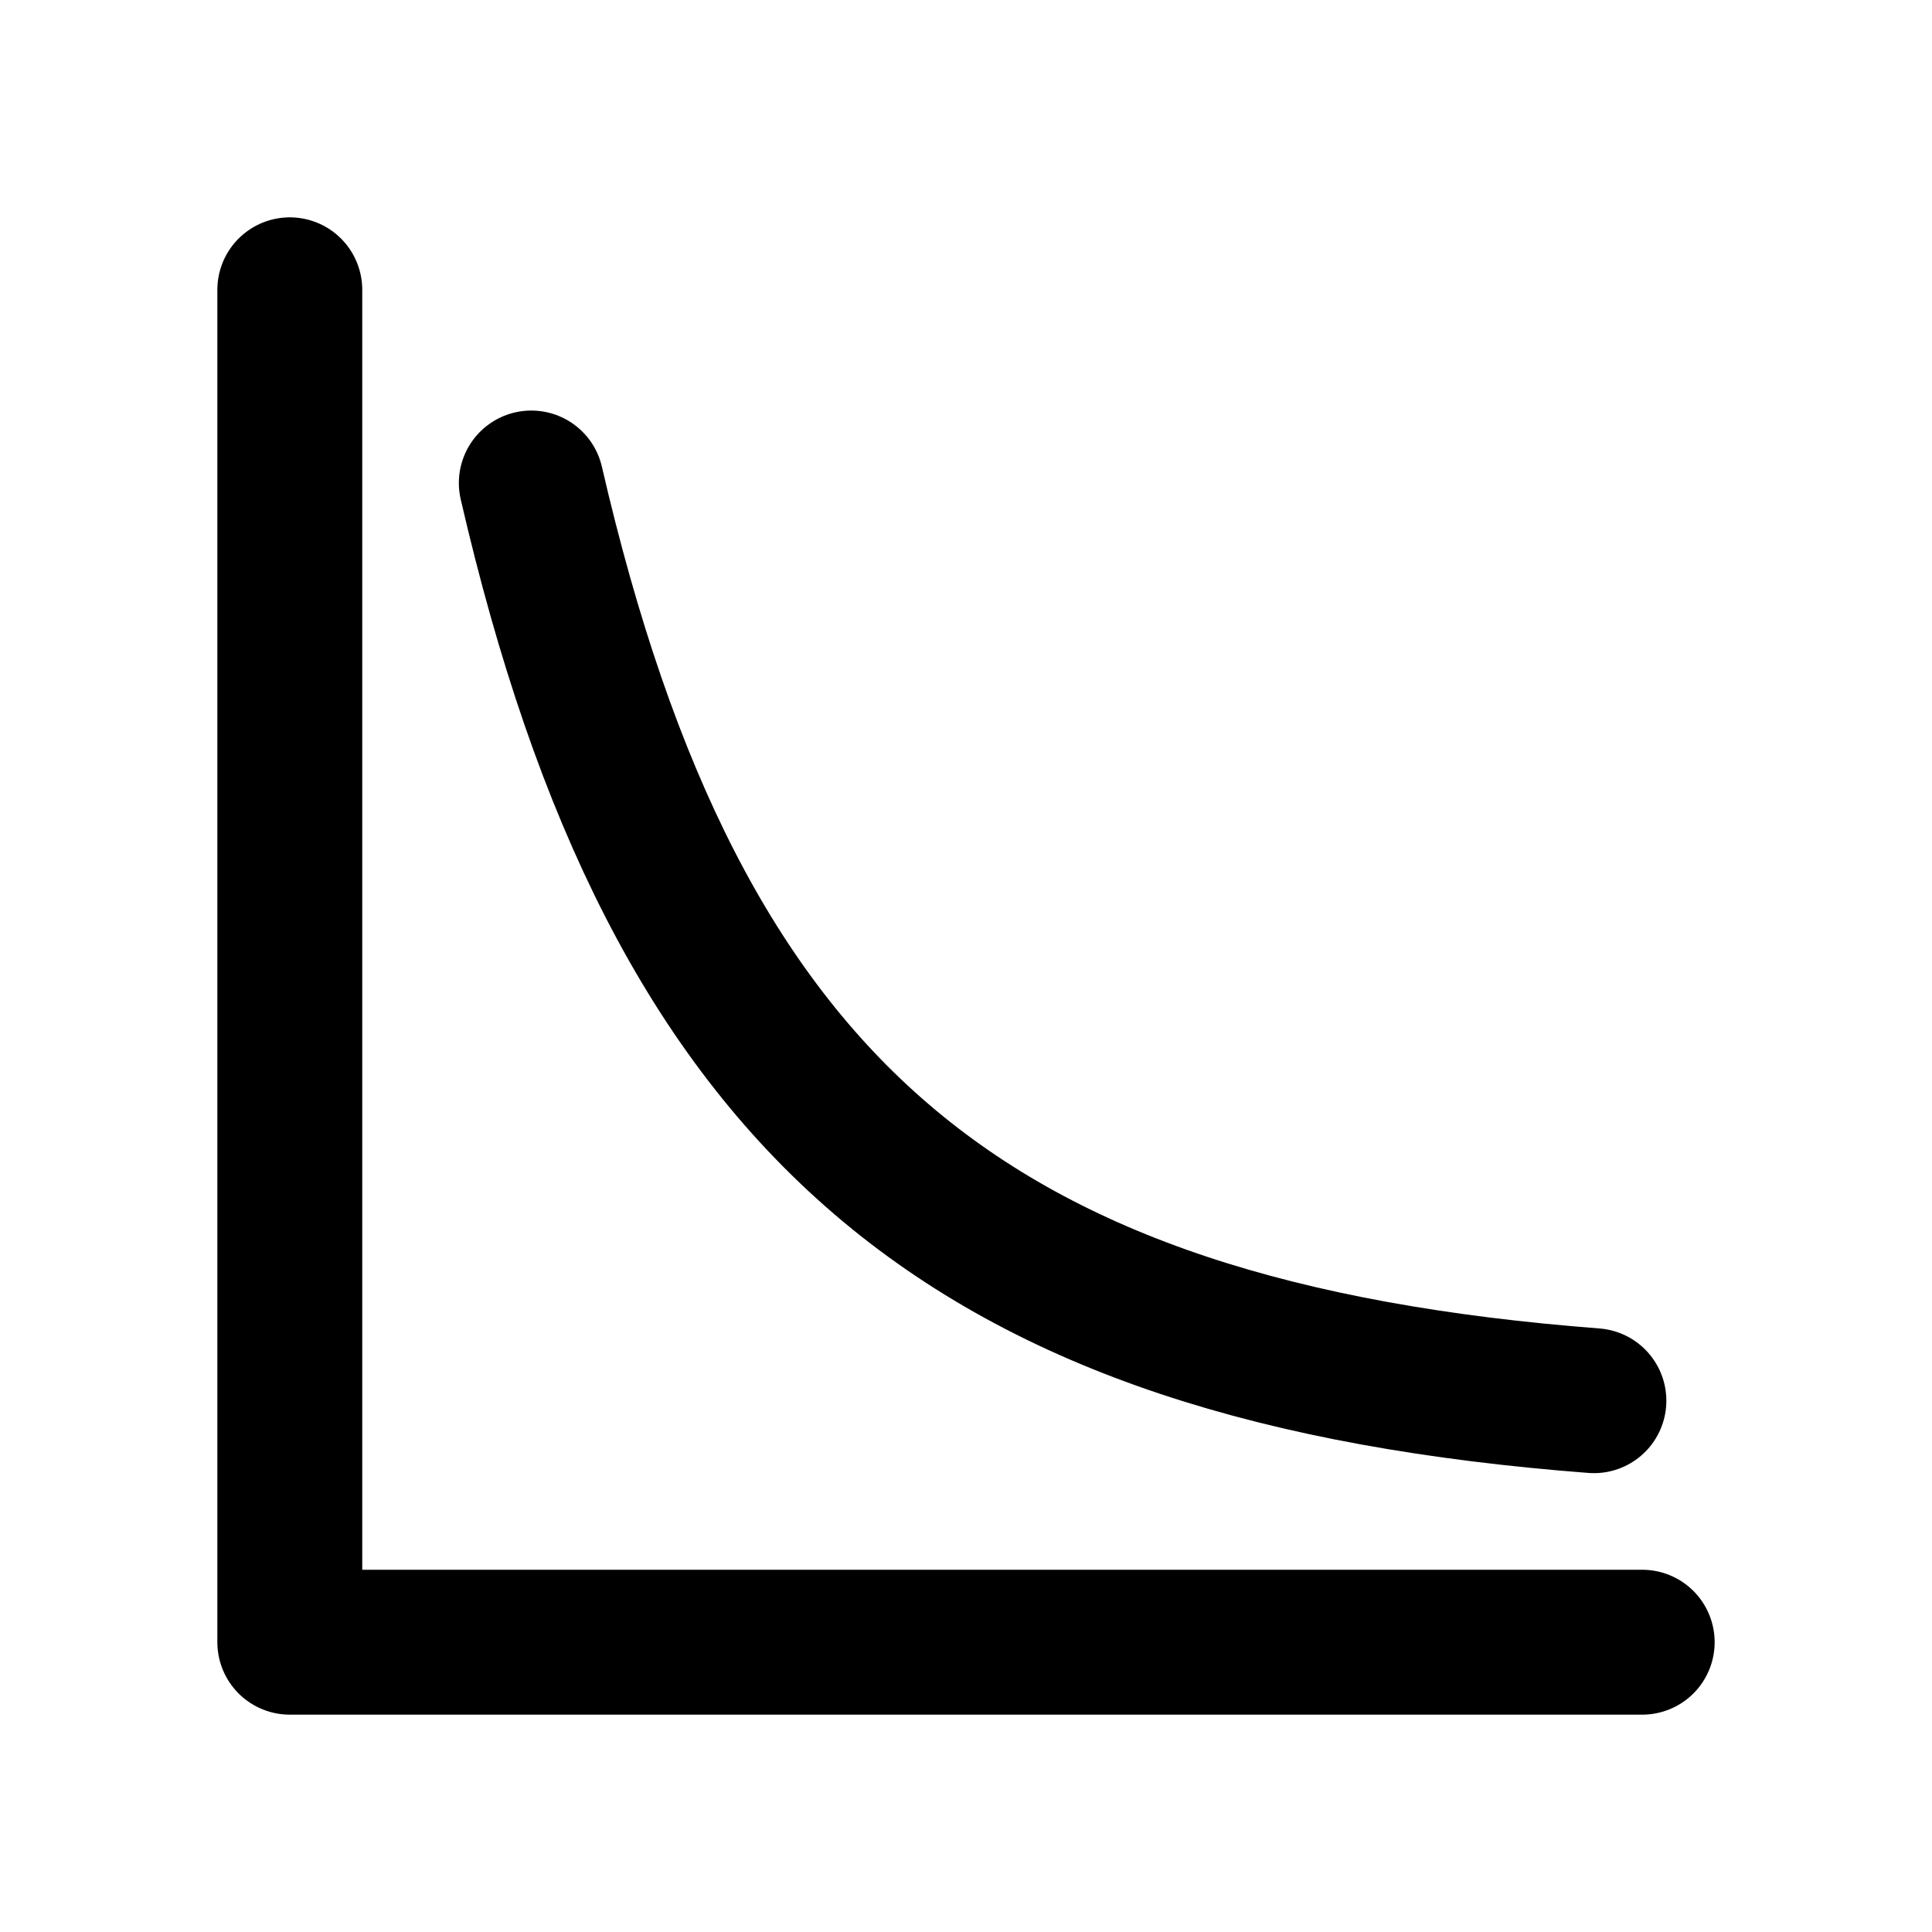
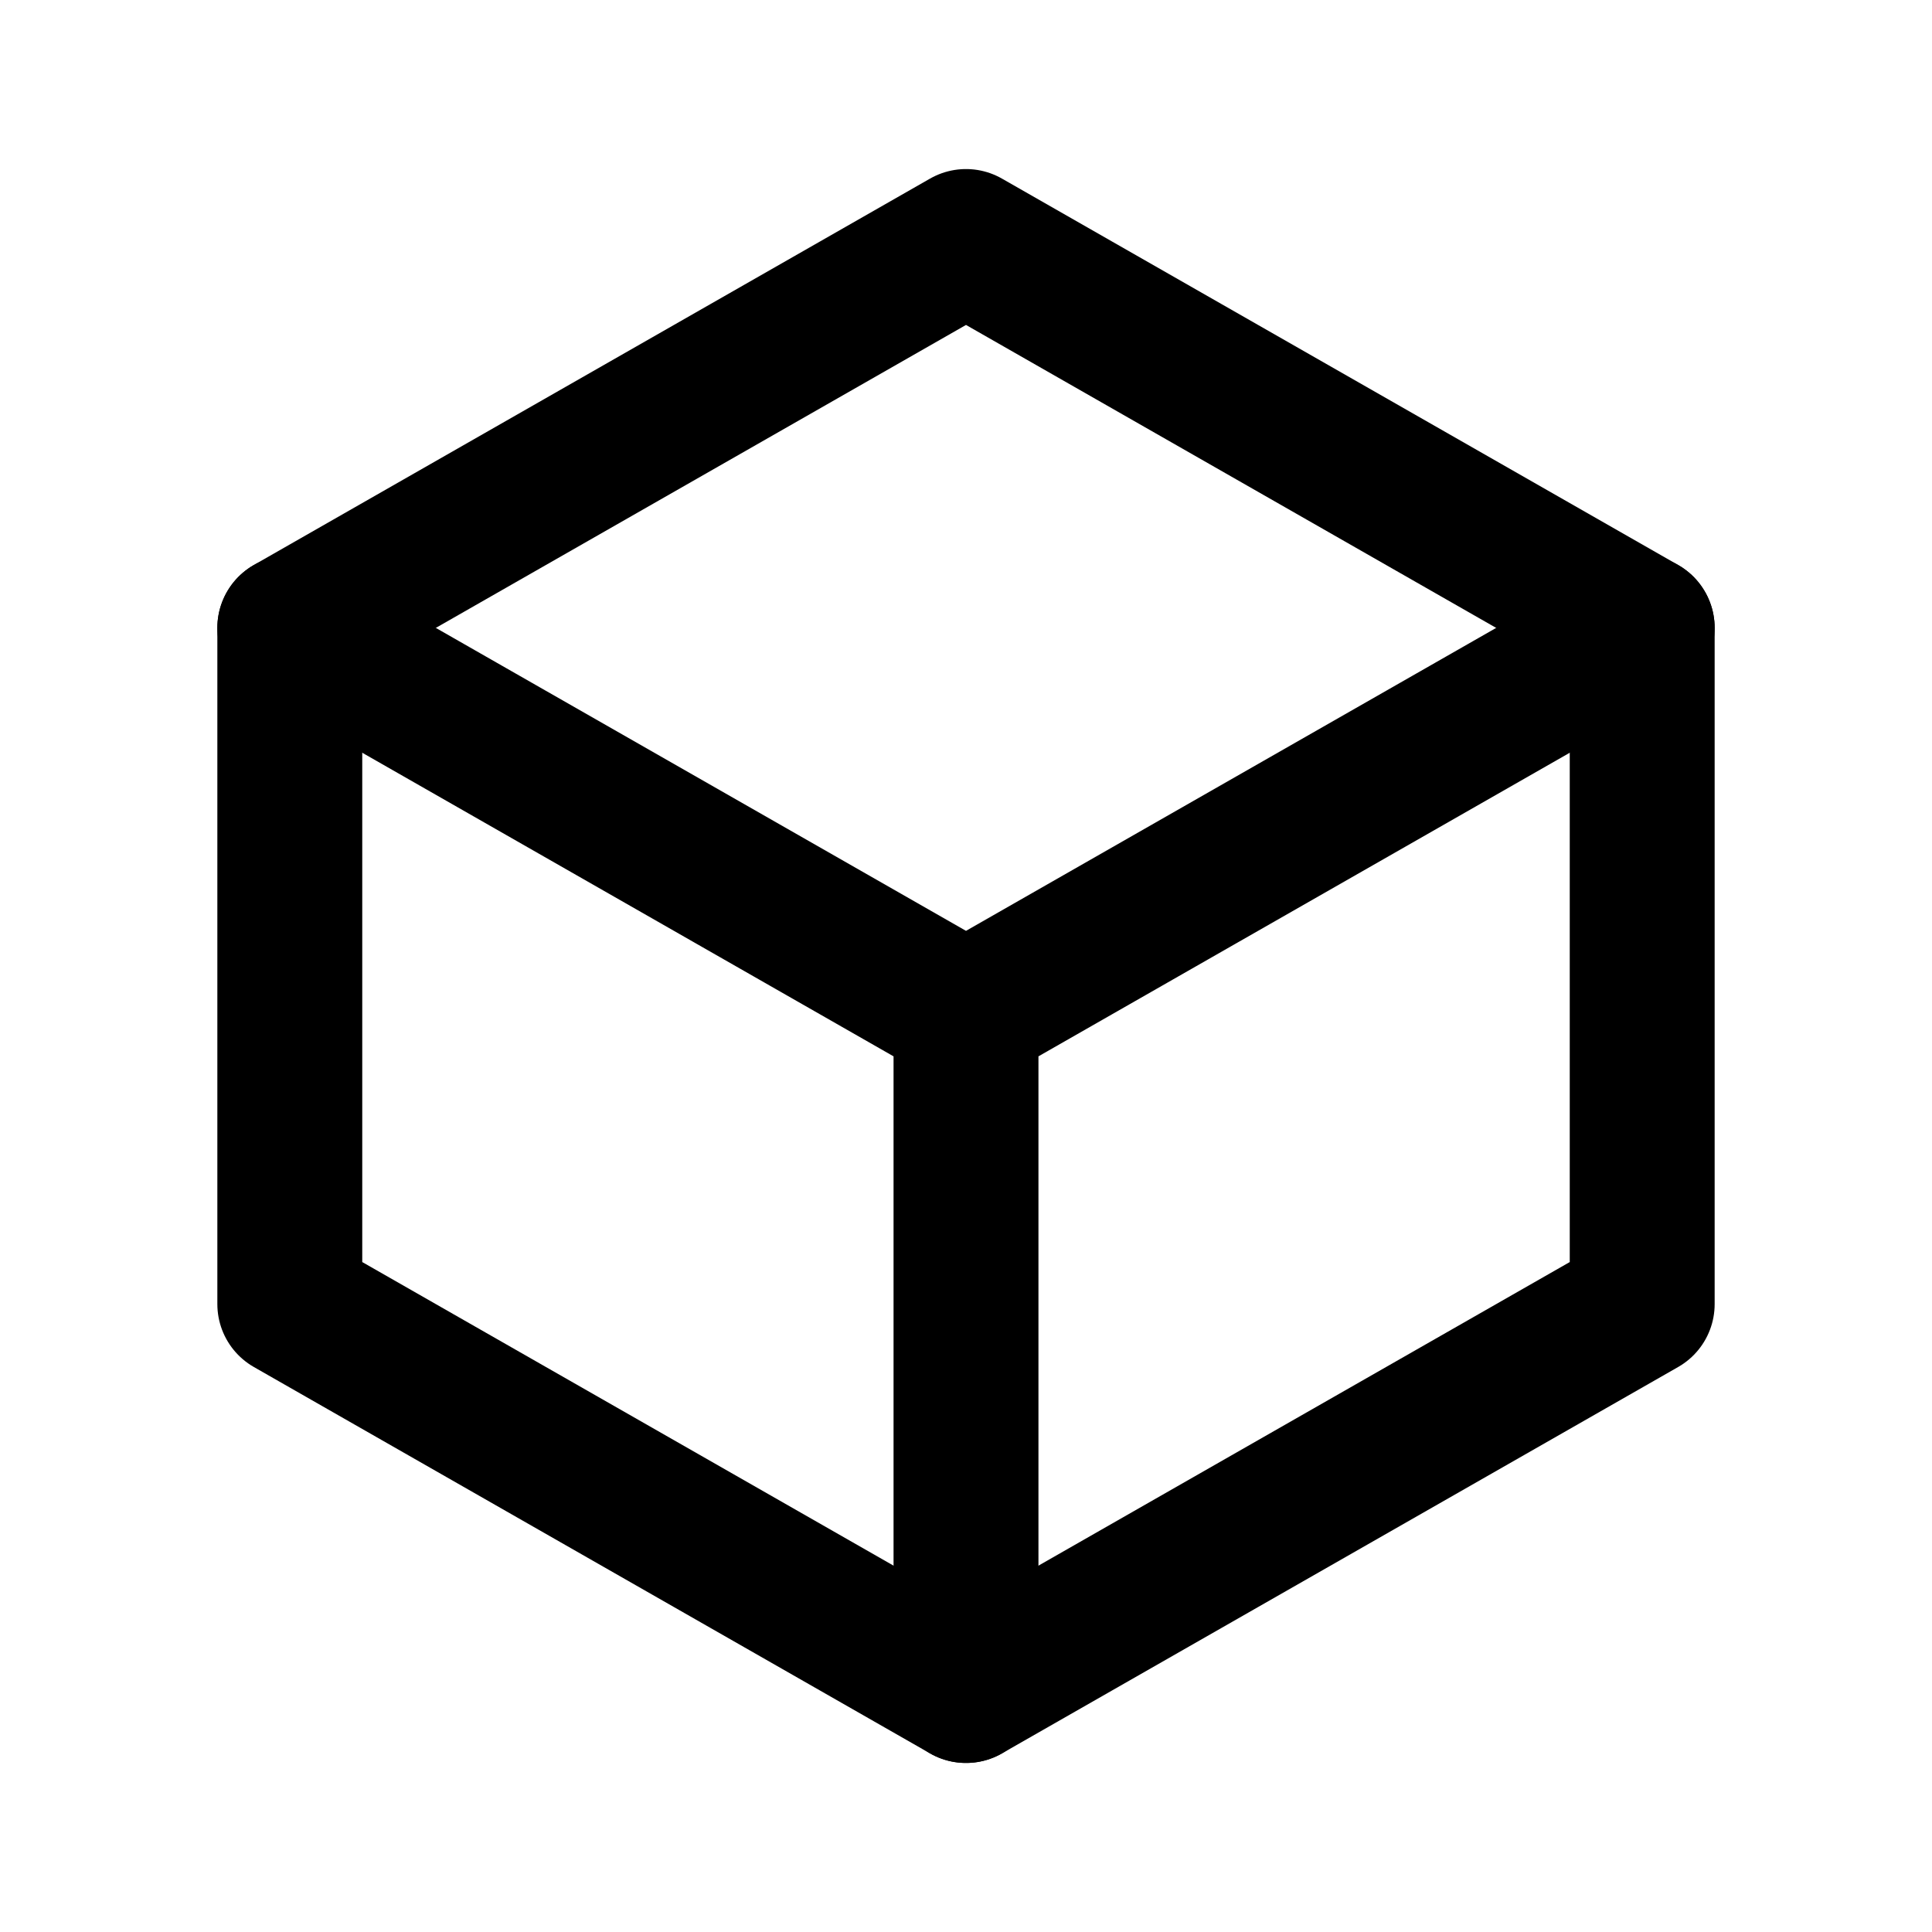
<svg xmlns="http://www.w3.org/2000/svg" viewBox="0 0 20 20" fill="none" stroke="currentColor" stroke-width="1.5" stroke-linecap="round" stroke-linejoin="round">
-   <path d="M3 3v14h14" />
-   <path d="M5.5 5c1.5 6.5 4.5 9 11 9.5" />
+   <path d="M10 2.5l7 4v7l-7 4-7-4v-7z" />
+   <path d="M3 6.5l7 4 7-4M10 10.5v7" />
</svg>
